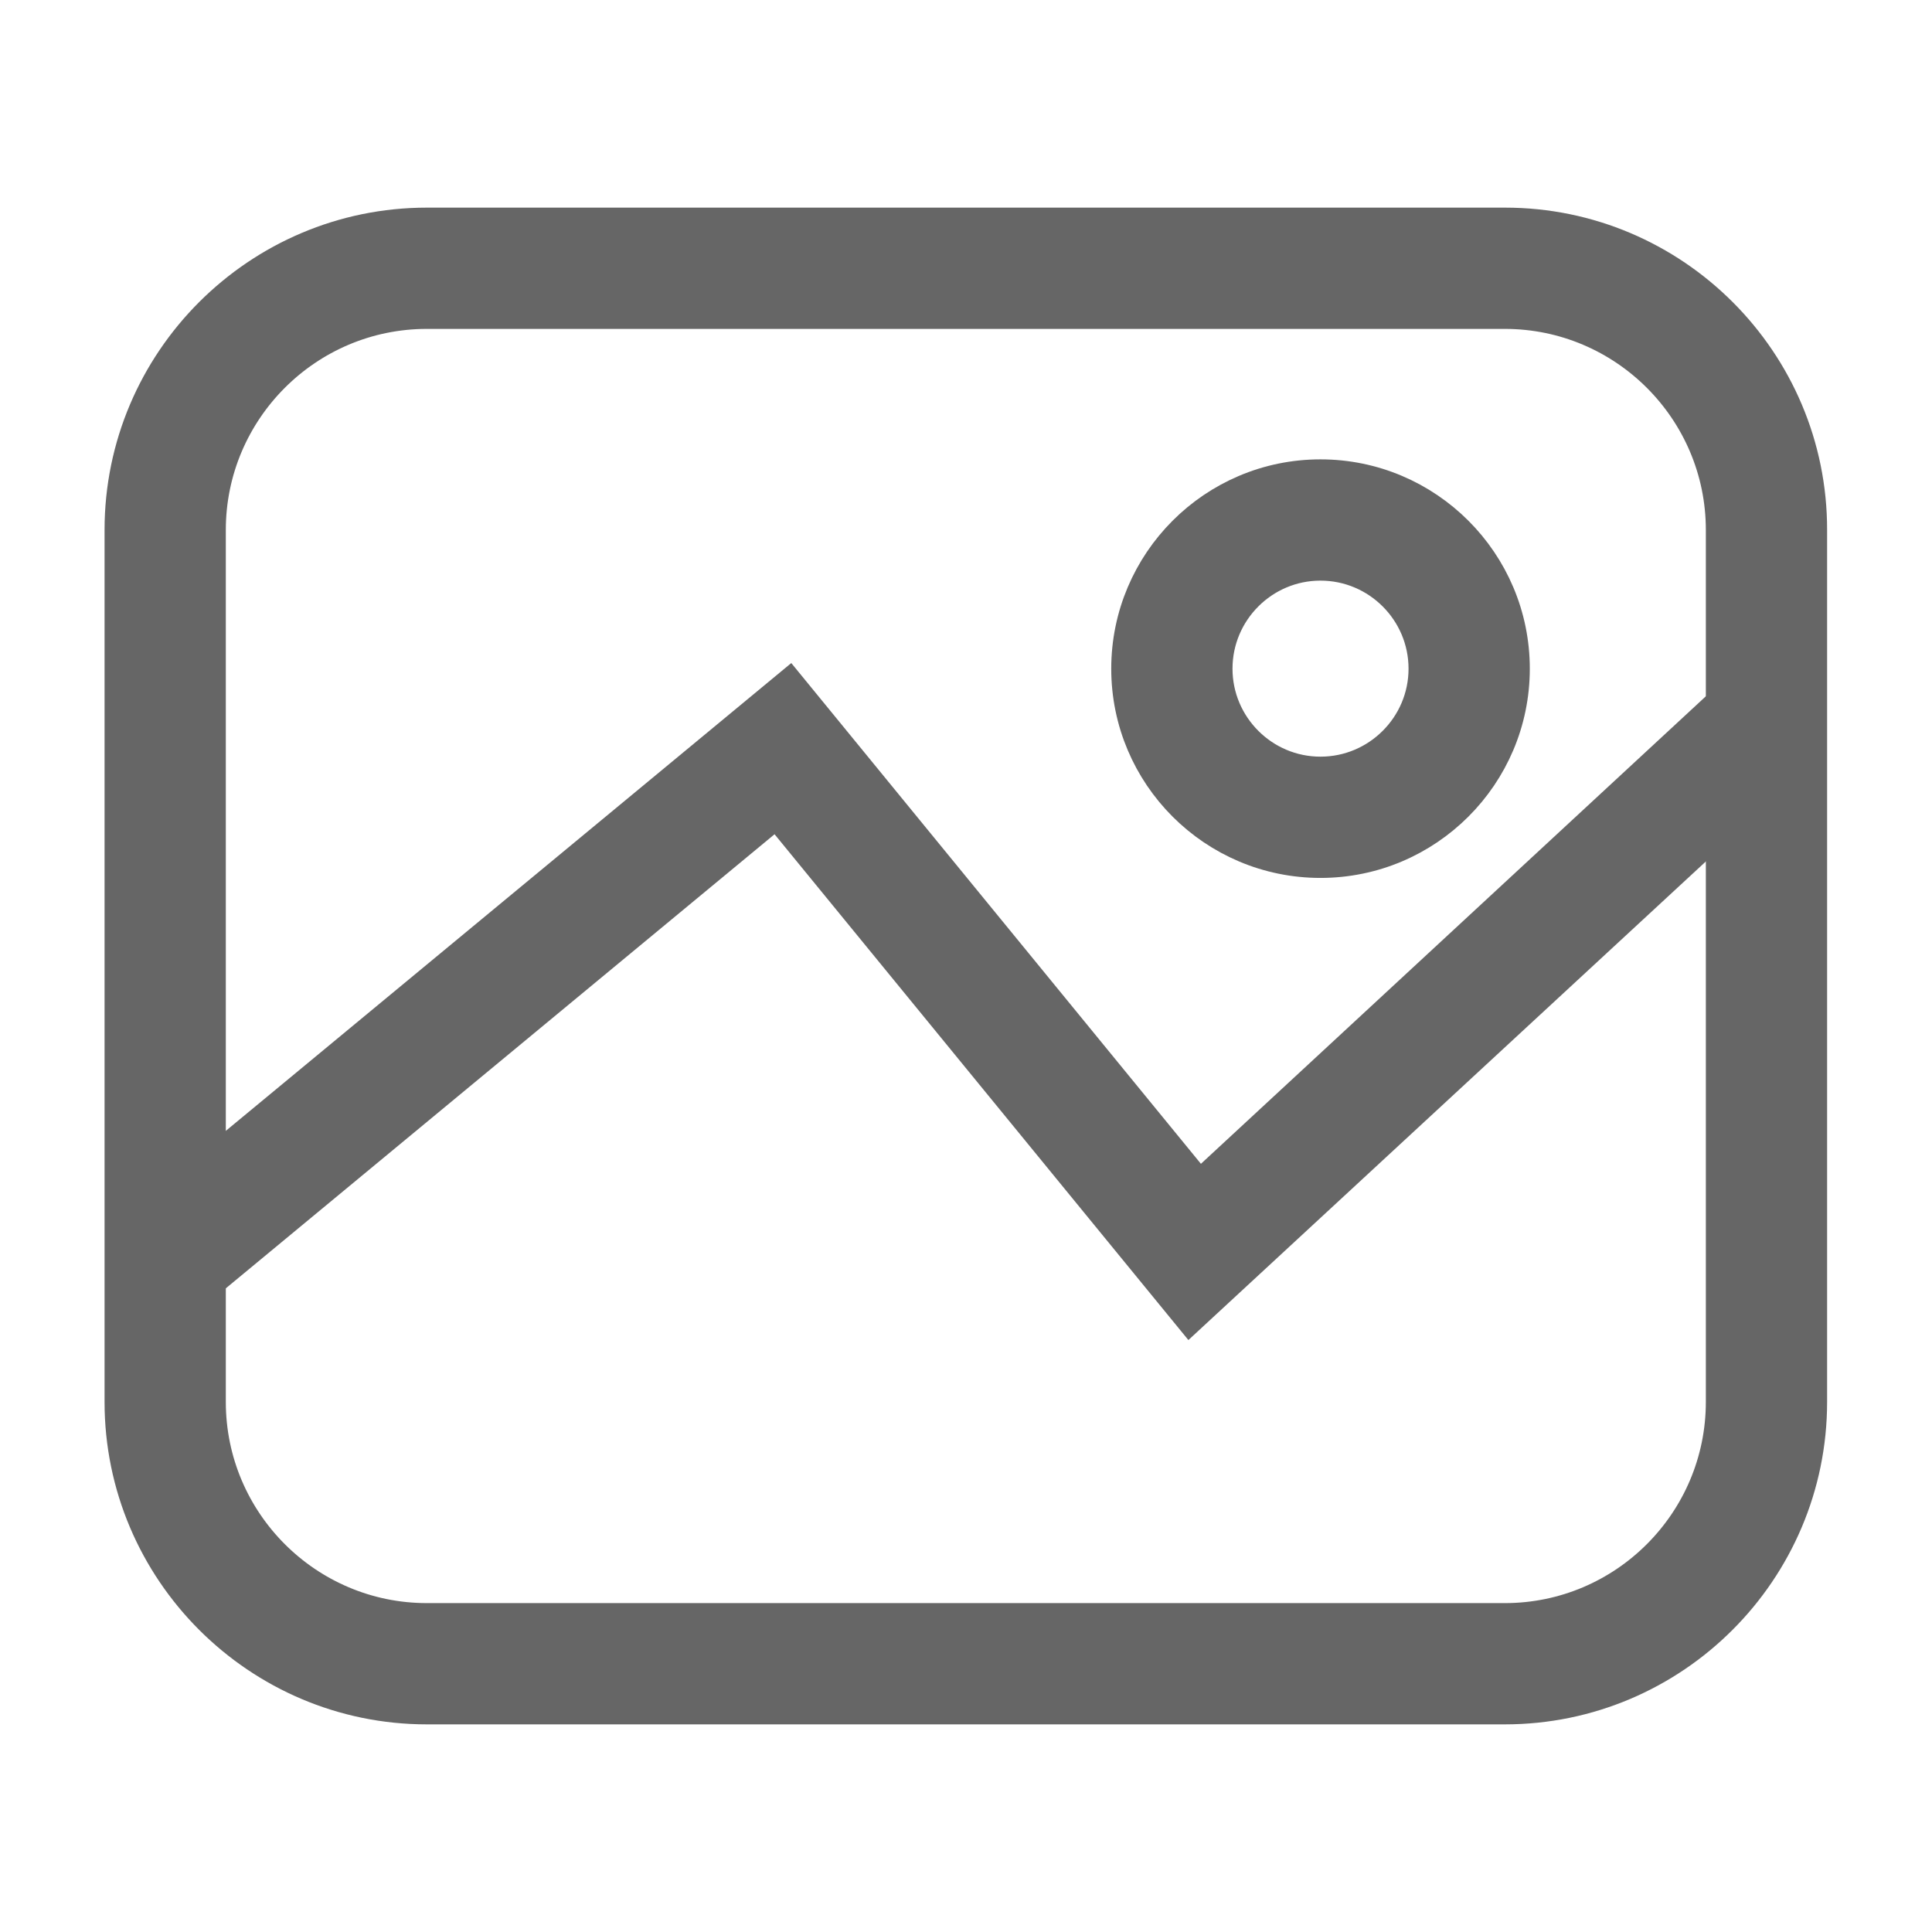
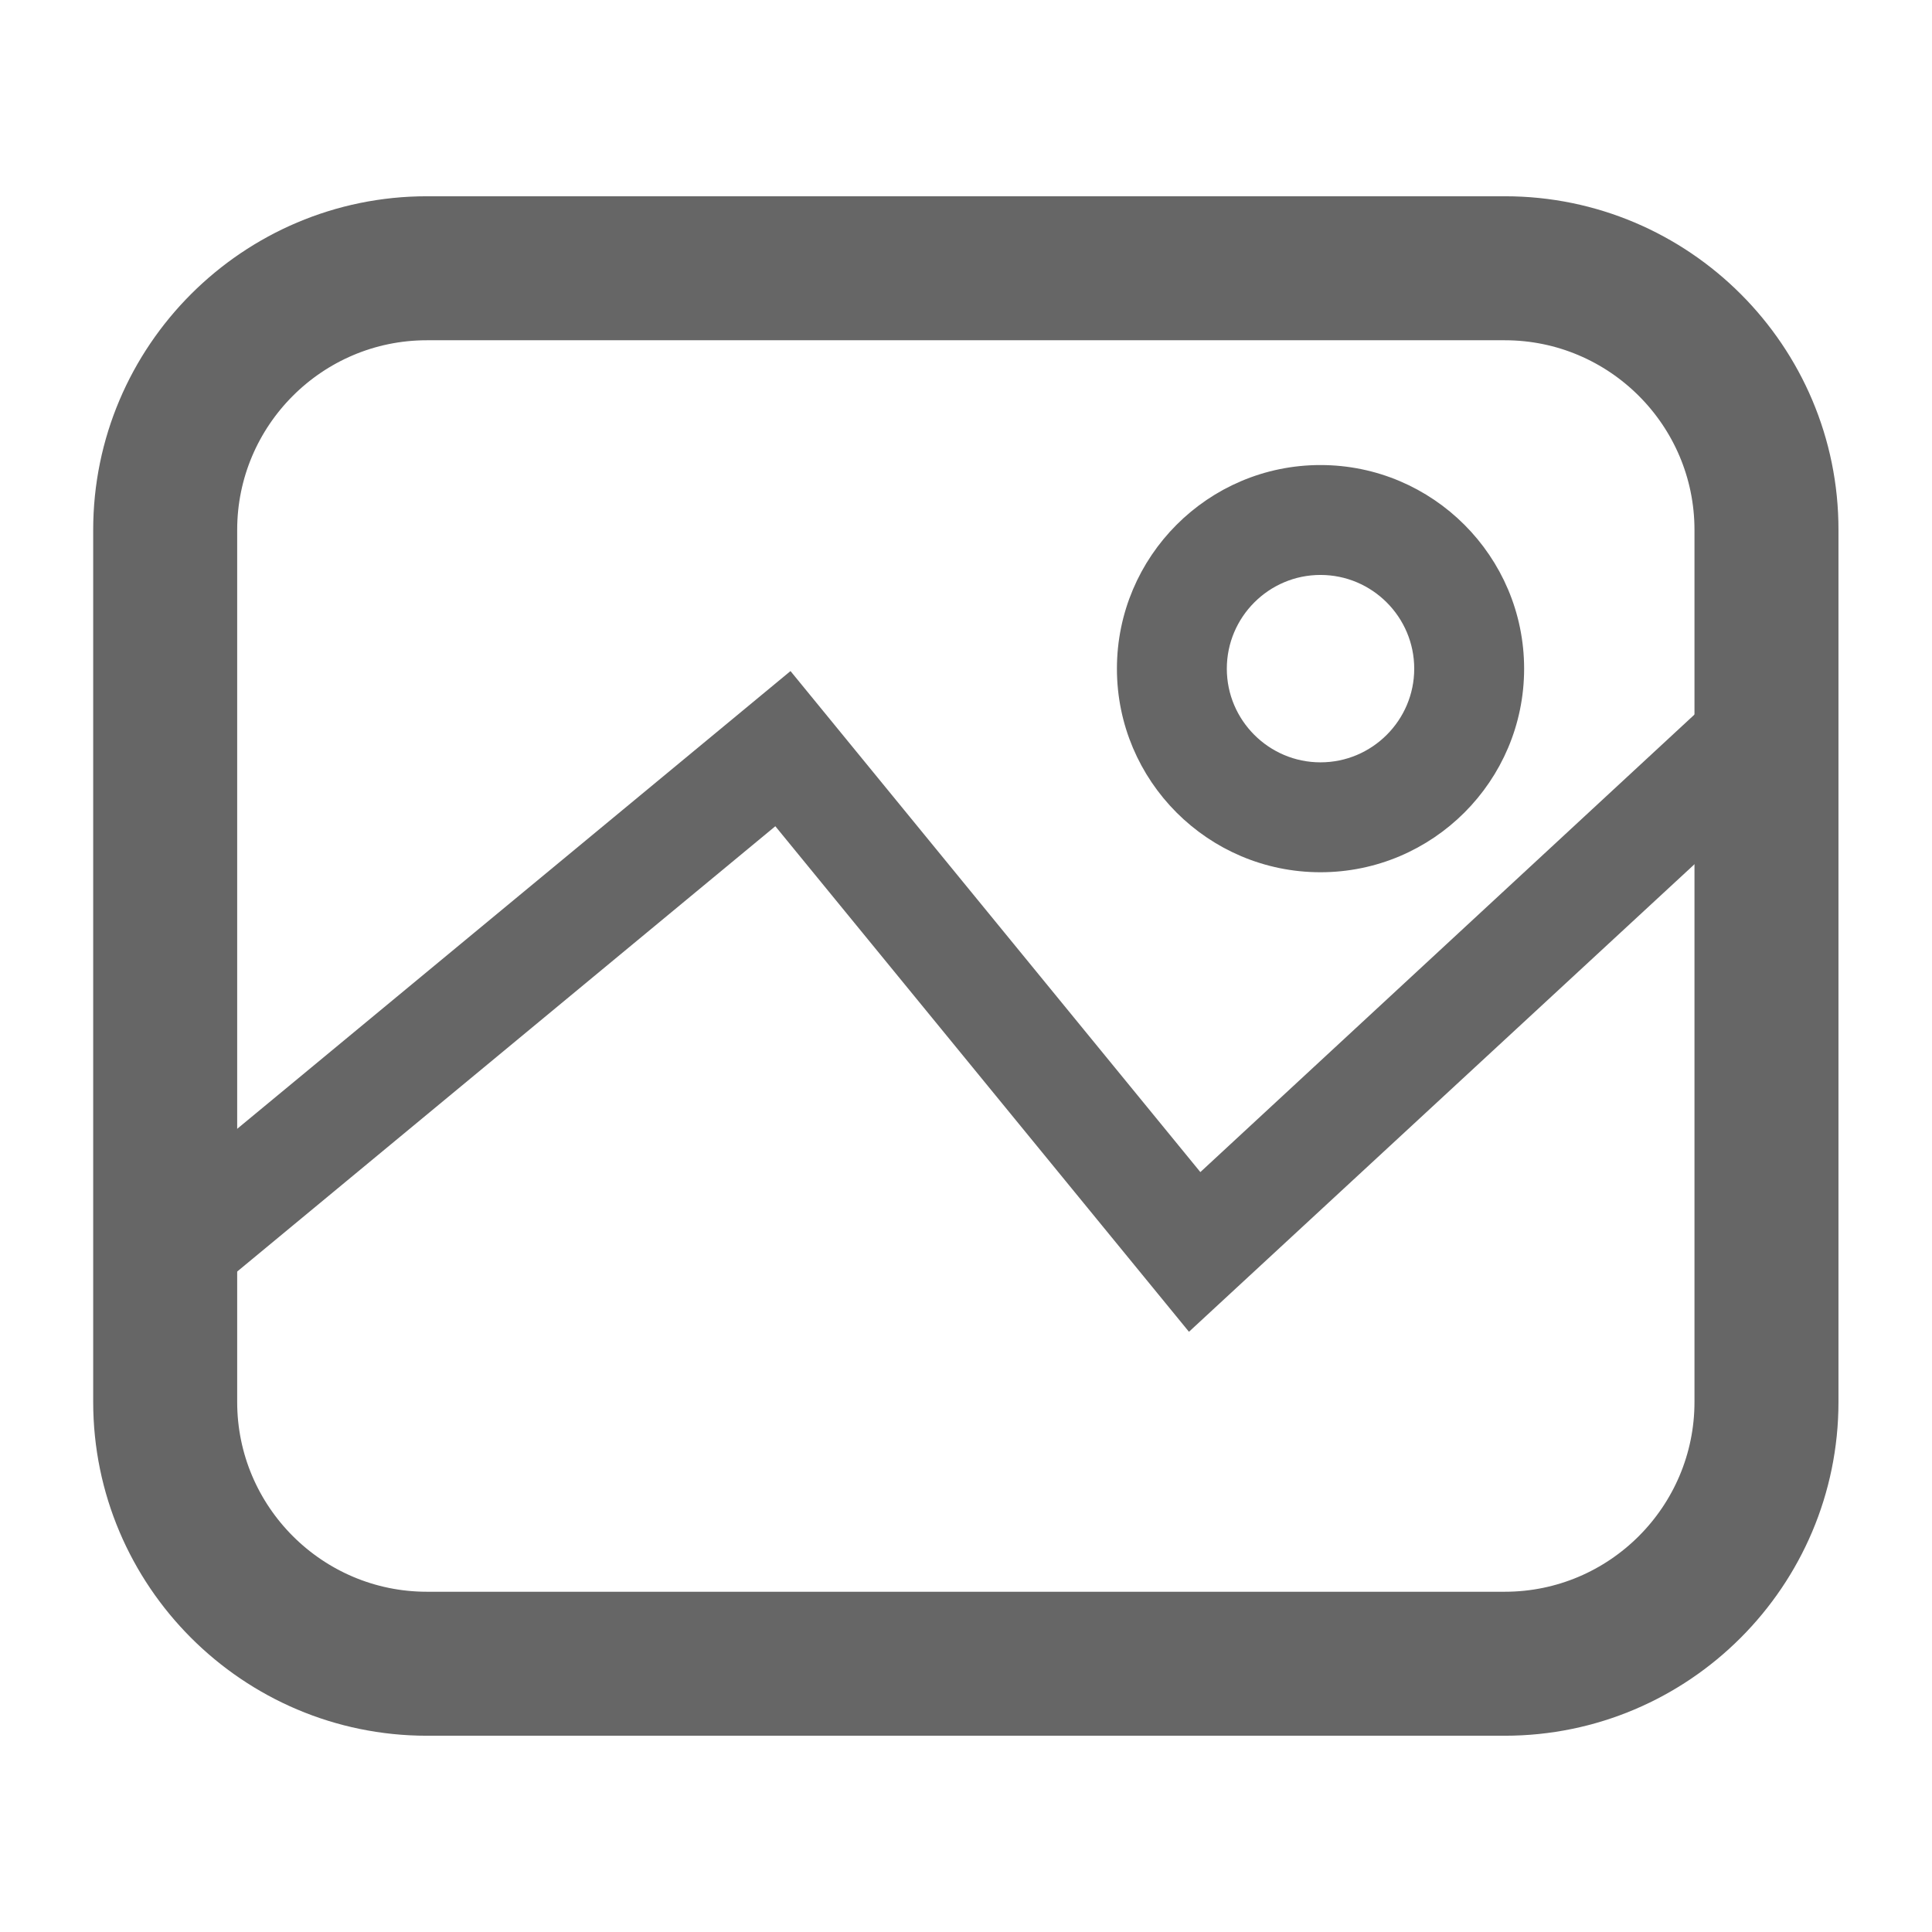
<svg xmlns="http://www.w3.org/2000/svg" viewBox="0 0 24 24" fill="none">
  <g transform="matrix(1.411765 0 0 1.411765 0 0)">
    <g id="å°é¢-æ¥çå® ç©è¯¦æ">
      <g id="Group 1321317700">
        <g id="Frame 1171275058">
          <g id="Frame 1171276827">
            <g id="Group 1321317702">
              <g id="Frame">
-                 <path id="Vector" d="M10.472 11.573L6.836 7.129L1.7 11.379L1.21 10.788L6.942 6.046L10.552 10.459L15.318 6.046L15.836 6.612L10.472 11.573Z" fill="#666666" stroke="#666666" stroke-width="0.3" />
-                 <path id="Vector_2" d="M11.619 7.575C10.686 7.575 9.928 6.817 9.928 5.884C9.928 4.951 10.686 4.192 11.619 4.192C12.552 4.192 13.311 4.951 13.311 5.884C13.311 6.817 12.552 7.575 11.619 7.575ZM11.619 4.959C11.11 4.959 10.695 5.374 10.695 5.884C10.695 6.393 11.11 6.808 11.619 6.808C12.129 6.808 12.544 6.393 12.544 5.884C12.544 5.374 12.129 4.959 11.619 4.959Z" fill="#666666" stroke="#666666" stroke-width="0.3" />
-                 <path id="Vector_3" d="M13.243 1.977H3.756C2.276 1.977 1.07 3.182 1.07 4.663V12.336C1.07 13.817 2.276 15.023 3.756 15.023H13.241C14.722 15.023 15.927 13.817 15.927 12.336V4.663C15.929 3.182 14.723 1.977 13.243 1.977ZM15.16 12.336C15.16 13.394 14.3 14.256 13.241 14.256H3.756C2.699 14.256 1.837 13.396 1.837 12.336V4.663C1.837 3.606 2.697 2.744 3.756 2.744H13.241C14.298 2.744 15.16 3.604 15.16 4.663V12.336Z" fill="#666666" stroke="#666666" stroke-width="0.3" />
+                 <path id="Vector" d="M10.472 11.573L6.836 7.129L1.7 11.379L1.21 10.788L6.942 6.046L10.552 10.459L15.318 6.046L15.836 6.612L10.472 11.573Z" fill="#666666" stroke="#666666" stroke-width="0.2" />
+                 <path id="Vector_2" d="M11.619 7.575C10.686 7.575 9.928 6.817 9.928 5.884C9.928 4.951 10.686 4.192 11.619 4.192C12.552 4.192 13.311 4.951 13.311 5.884C13.311 6.817 12.552 7.575 11.619 7.575ZM11.619 4.959C11.11 4.959 10.695 5.374 10.695 5.884C10.695 6.393 11.11 6.808 11.619 6.808C12.129 6.808 12.544 6.393 12.544 5.884C12.544 5.374 12.129 4.959 11.619 4.959Z" fill="#666666" stroke="#666666" stroke-width="0.2" />
+                 <path id="Vector_3" d="M13.243 1.977H3.756C2.276 1.977 1.07 3.182 1.07 4.663V12.336C1.07 13.817 2.276 15.023 3.756 15.023H13.241C14.722 15.023 15.927 13.817 15.927 12.336V4.663C15.929 3.182 14.723 1.977 13.243 1.977ZM15.16 12.336C15.16 13.394 14.3 14.256 13.241 14.256H3.756C2.699 14.256 1.837 13.396 1.837 12.336V4.663C1.837 3.606 2.697 2.744 3.756 2.744H13.241C14.298 2.744 15.16 3.604 15.16 4.663V12.336Z" fill="#666666" stroke="#666666" stroke-width="0.5" />
              </g>
            </g>
          </g>
        </g>
      </g>
    </g>
  </g>
</svg>
